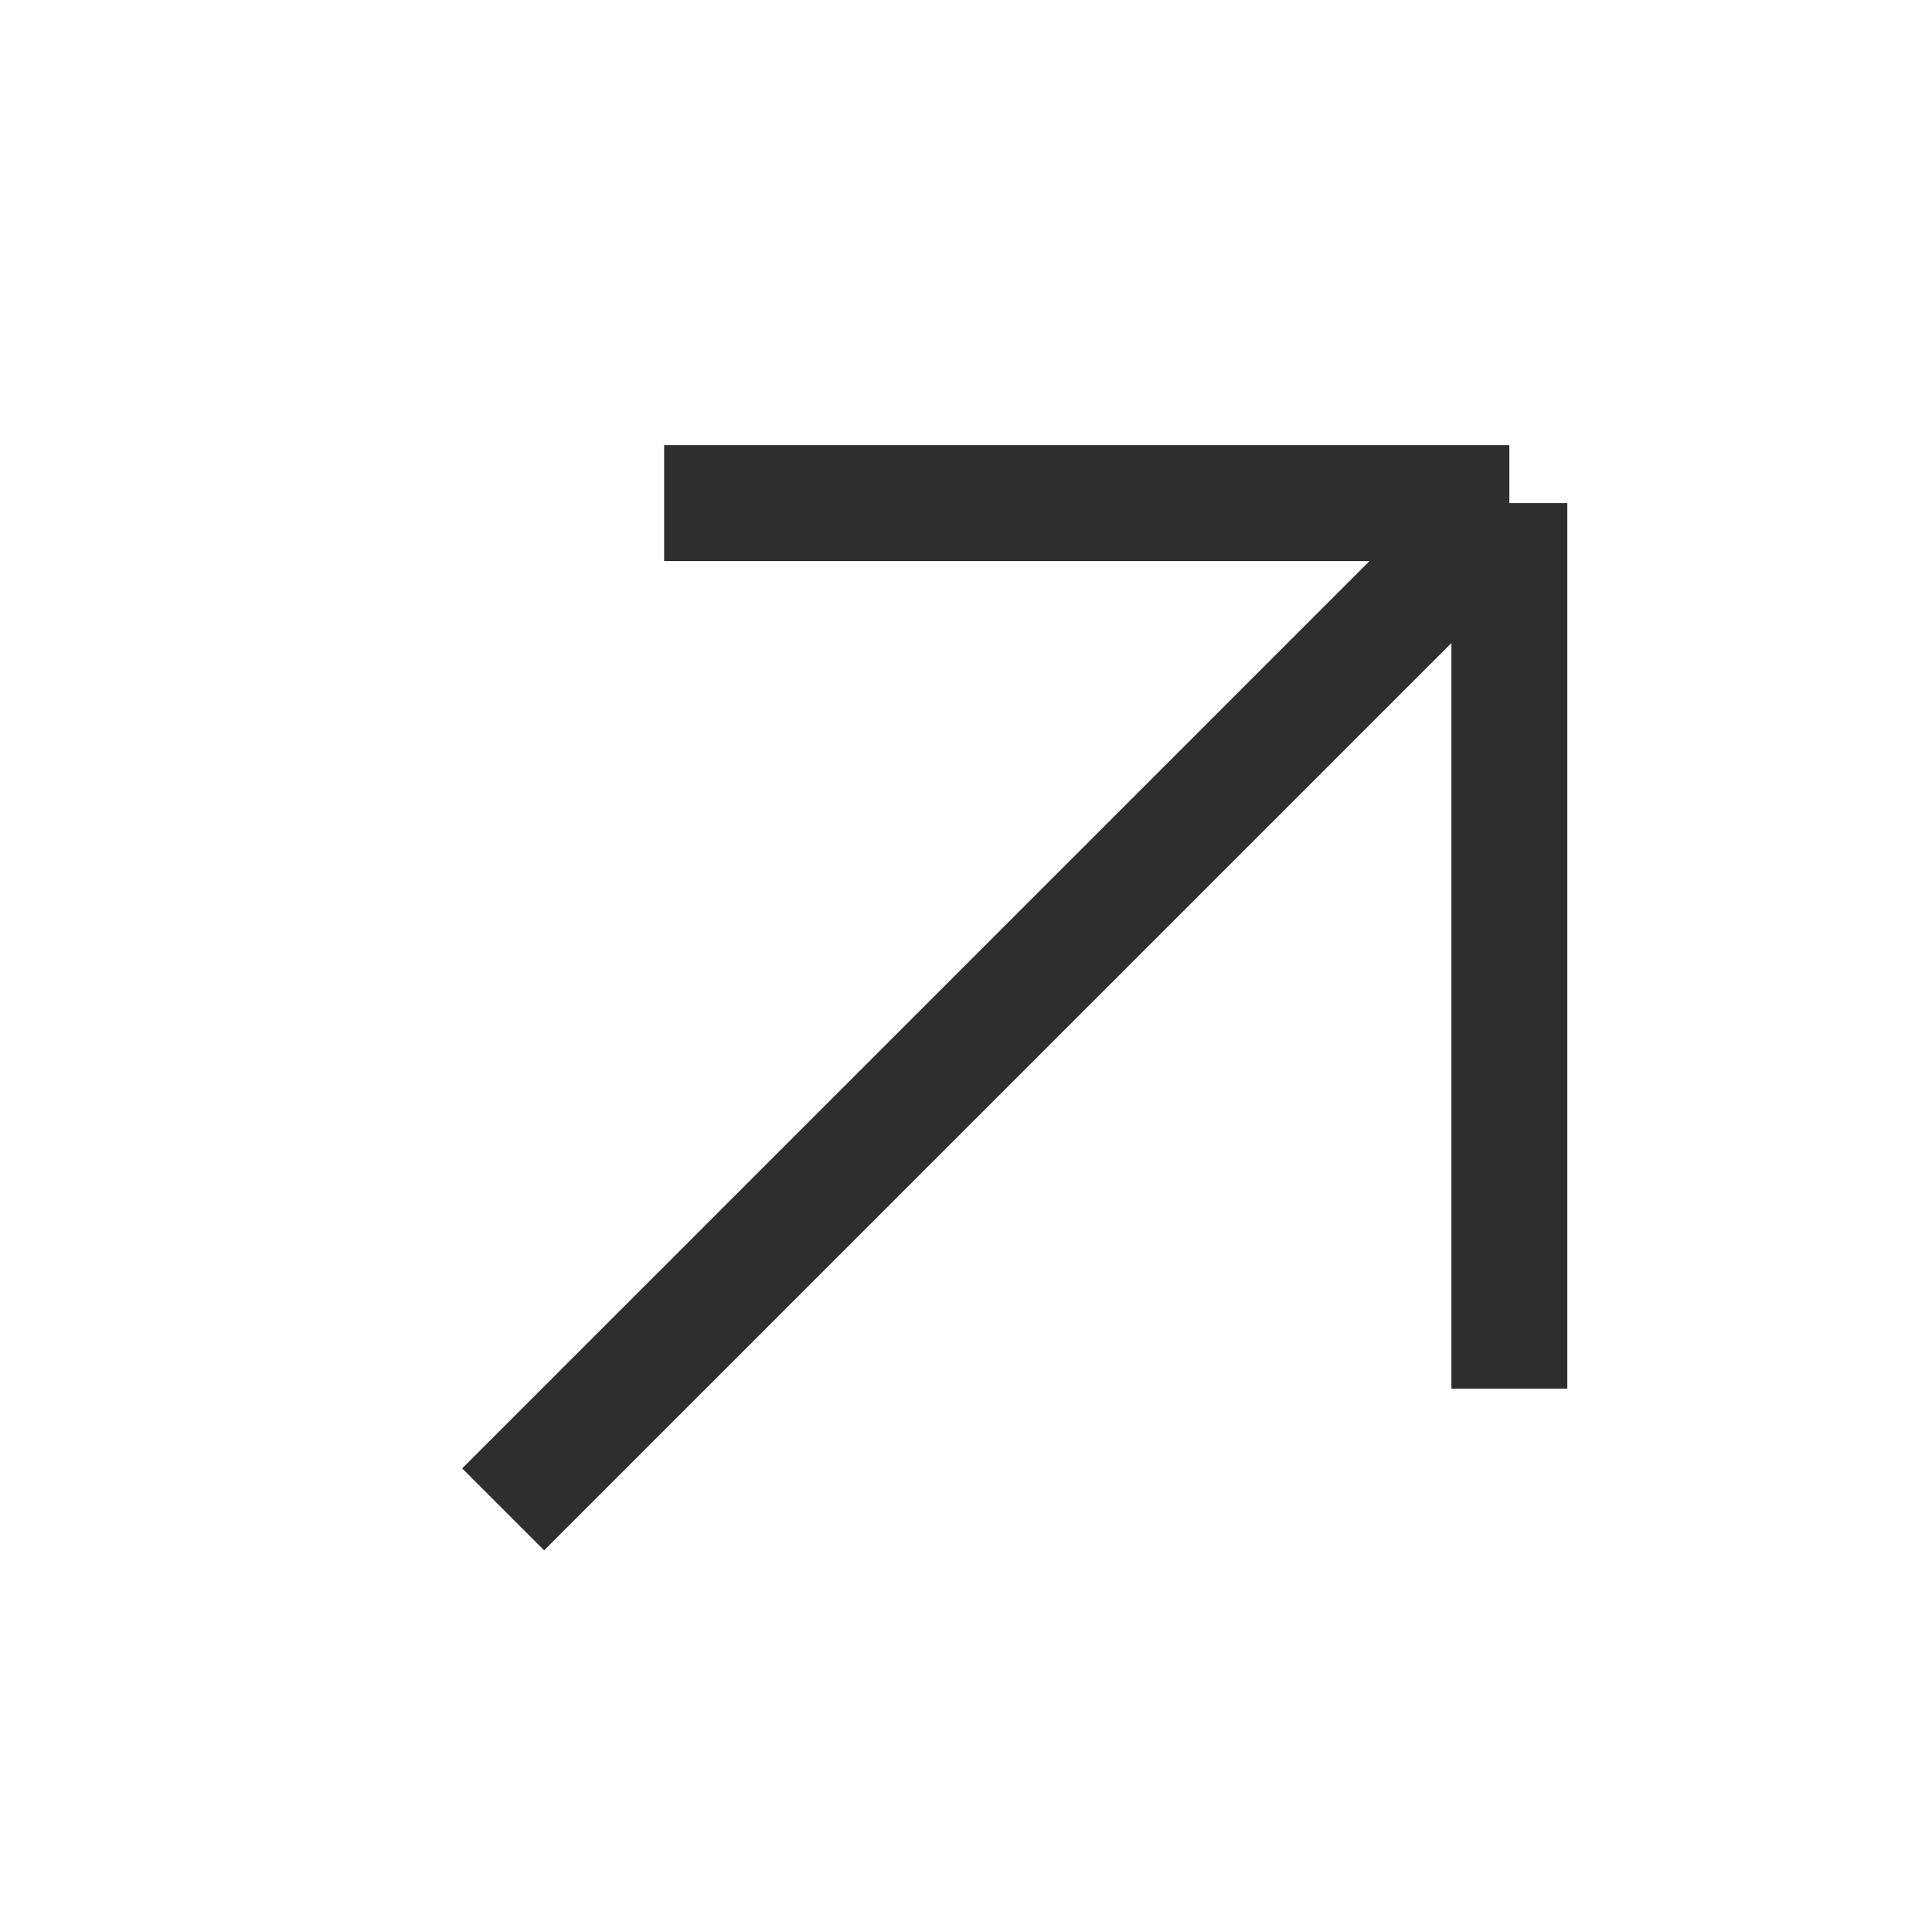
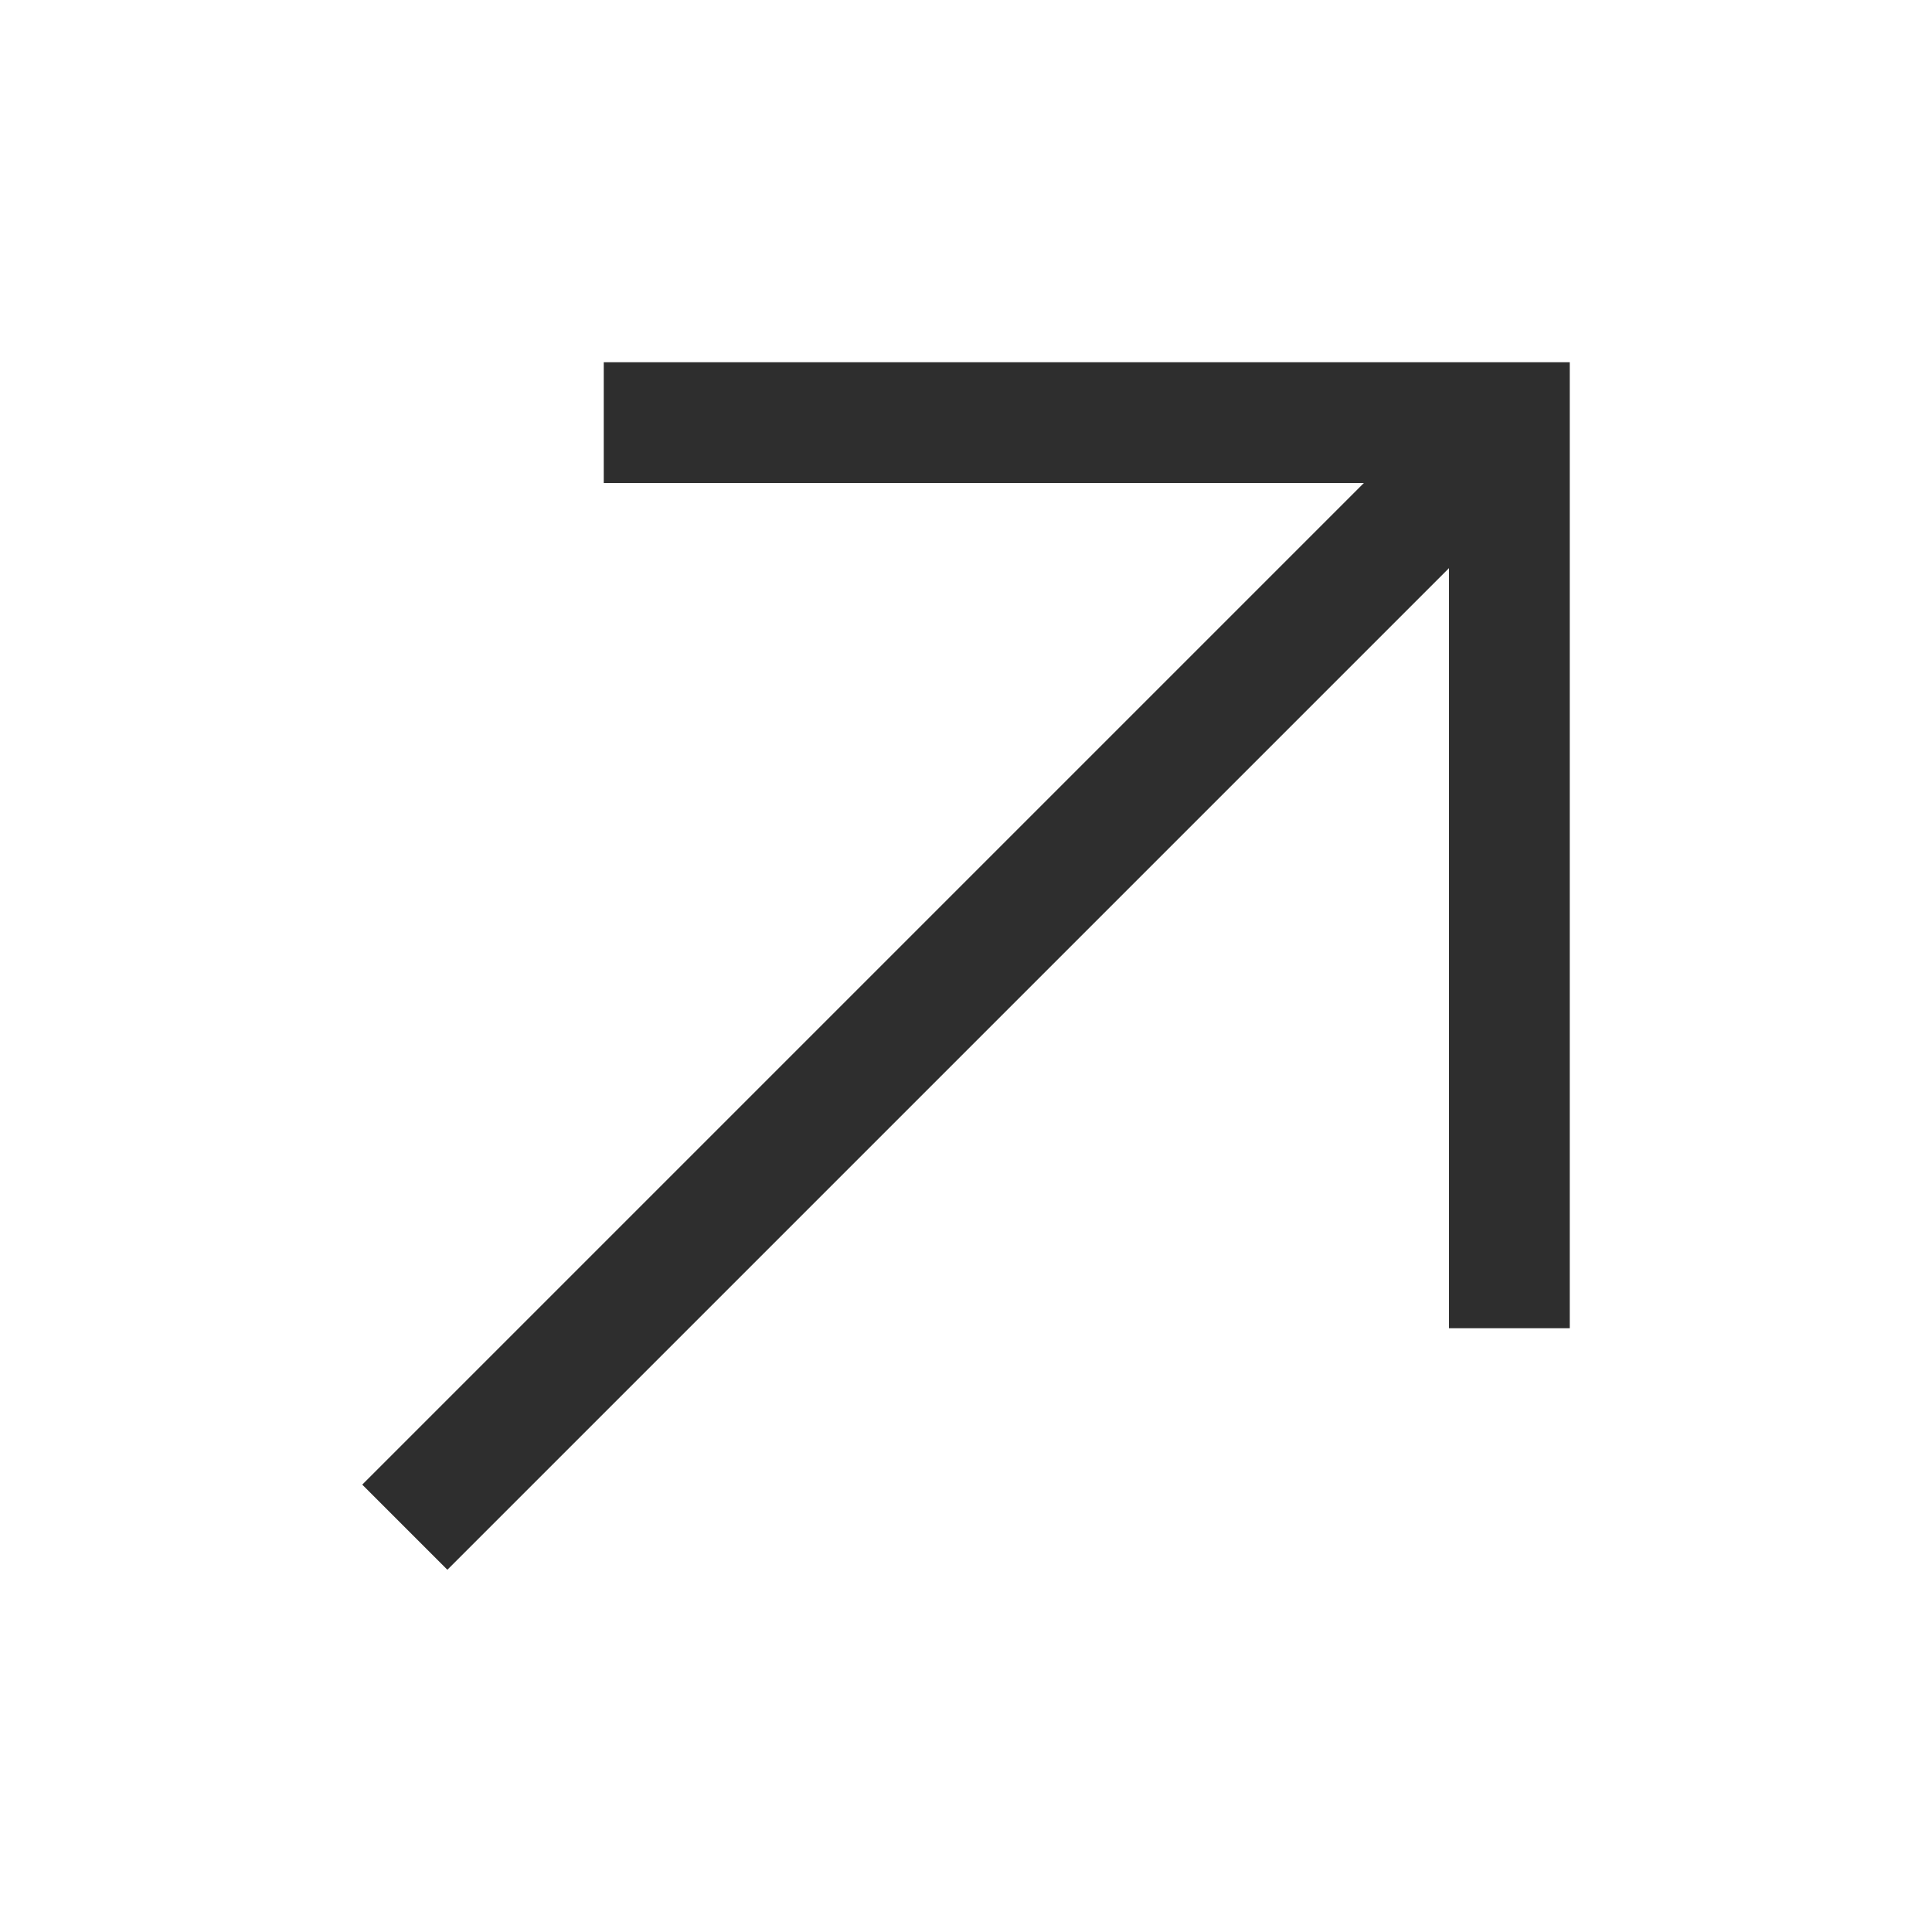
<svg xmlns="http://www.w3.org/2000/svg" width="50" height="50" viewBox="0 0 50 50" fill="none">
-   <path d="M39.062 35.938V13.021M39.062 13.021H17.188M39.062 13.021L13.021 39.062" stroke="#2E2E2E" stroke-width="3" />
+   <path d="M15.625 9.375V12.5H35.297L9.375 38.422L11.578 40.625L37.5 14.703V34.375H40.625V9.375H15.625Z" fill="#2E2E2E" />
</svg>
